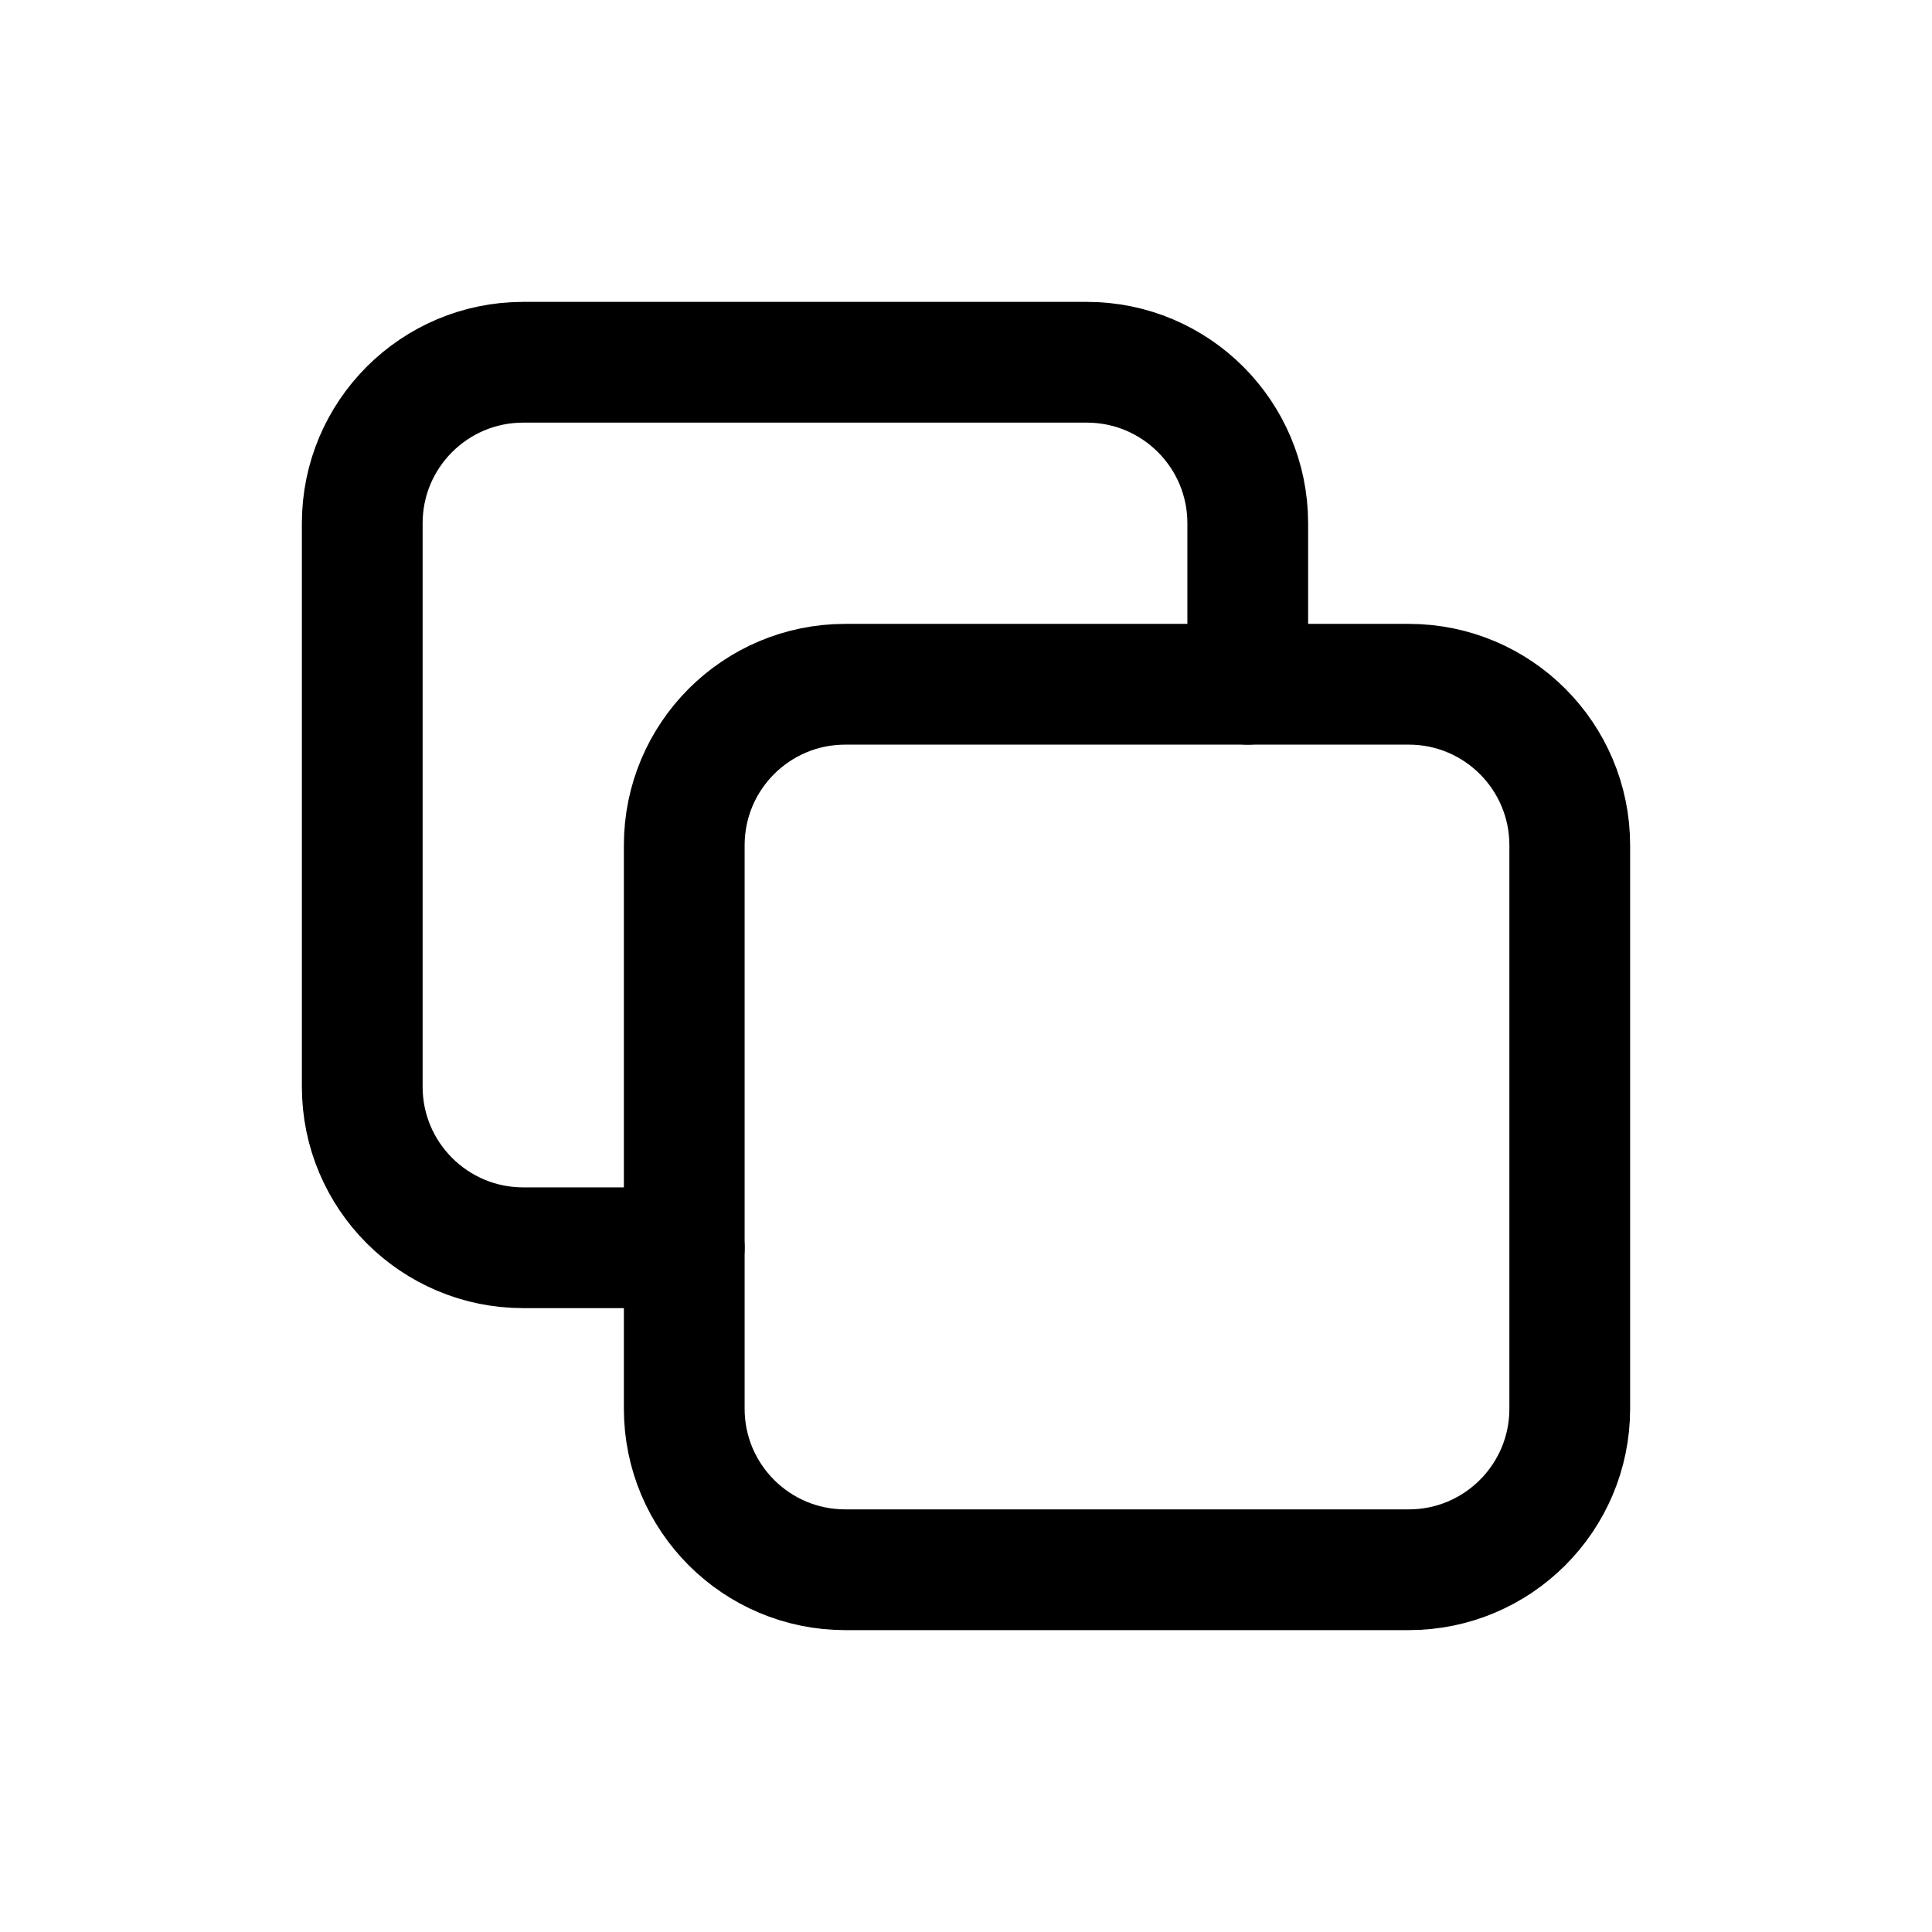
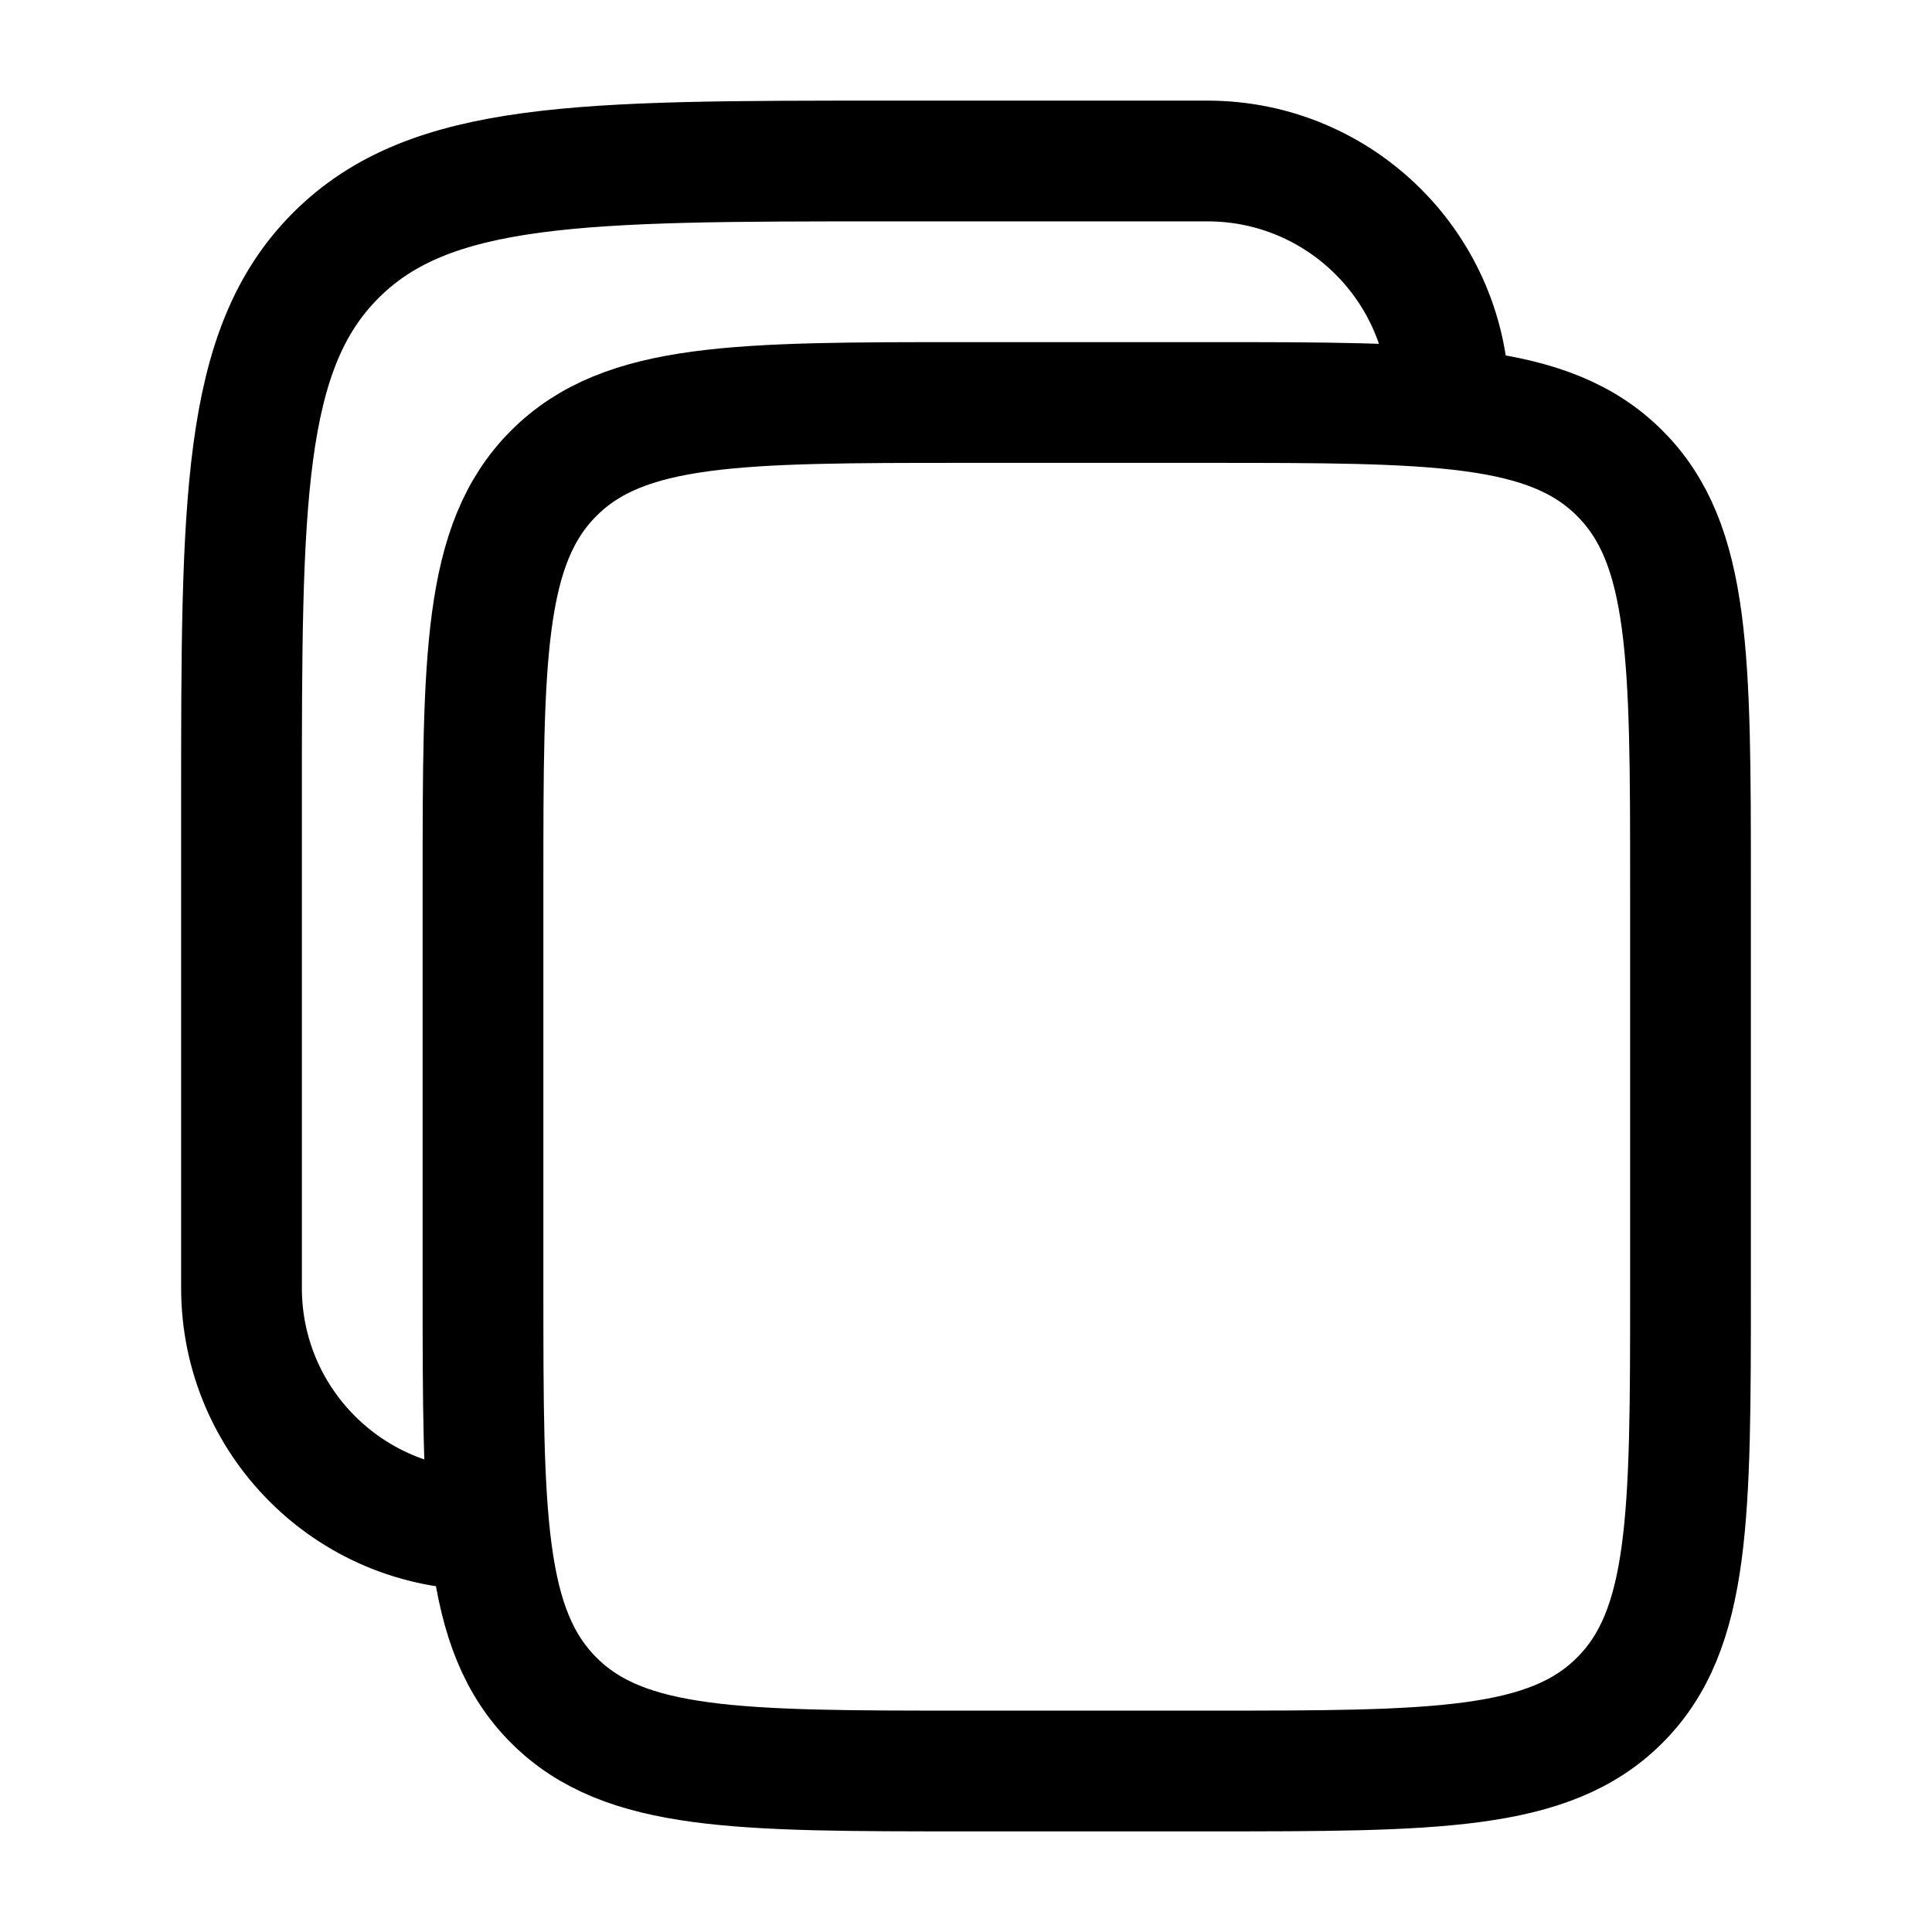
- <svg xmlns="http://www.w3.org/2000/svg" viewBox="0 0 24 24" fill="none" stroke="currentColor" stroke-width="1.5" stroke-linecap="round" stroke-linejoin="round">
-   <rect x="8.5" y="8.5" width="11" height="11" rx="2" />
-   <path d="M15.5 8.5V6.5a2 2 0 0 0-2-2h-7a2 2 0 0 0-2 2v7a2 2 0 0 0 2 2h2" />
+ <svg xmlns="http://www.w3.org/2000/svg" viewBox="0 0 24 24" fill="none" stroke-width="1.5">
+   <path d="M6 11C6 8.172 6 6.757 6.879 5.879C7.757 5 9.172 5 12 5H15C17.828 5 19.243 5 20.121 5.879C21 6.757 21 8.172 21 11V16C21 18.828 21 20.243 20.121 21.121C19.243 22 17.828 22 15 22H12C9.172 22 7.757 22 6.879 21.121C6 20.243 6 18.828 6 16V11Z" stroke="currentColor" stroke-linecap="round" />
+   <path d="M6 19C4.343 19 3 17.657 3 16V10C3 6.229 3 4.343 4.172 3.172C5.343 2 7.229 2 11 2H15C16.657 2 18 3.343 18 5" stroke="currentColor" stroke-linecap="round" />
</svg>
